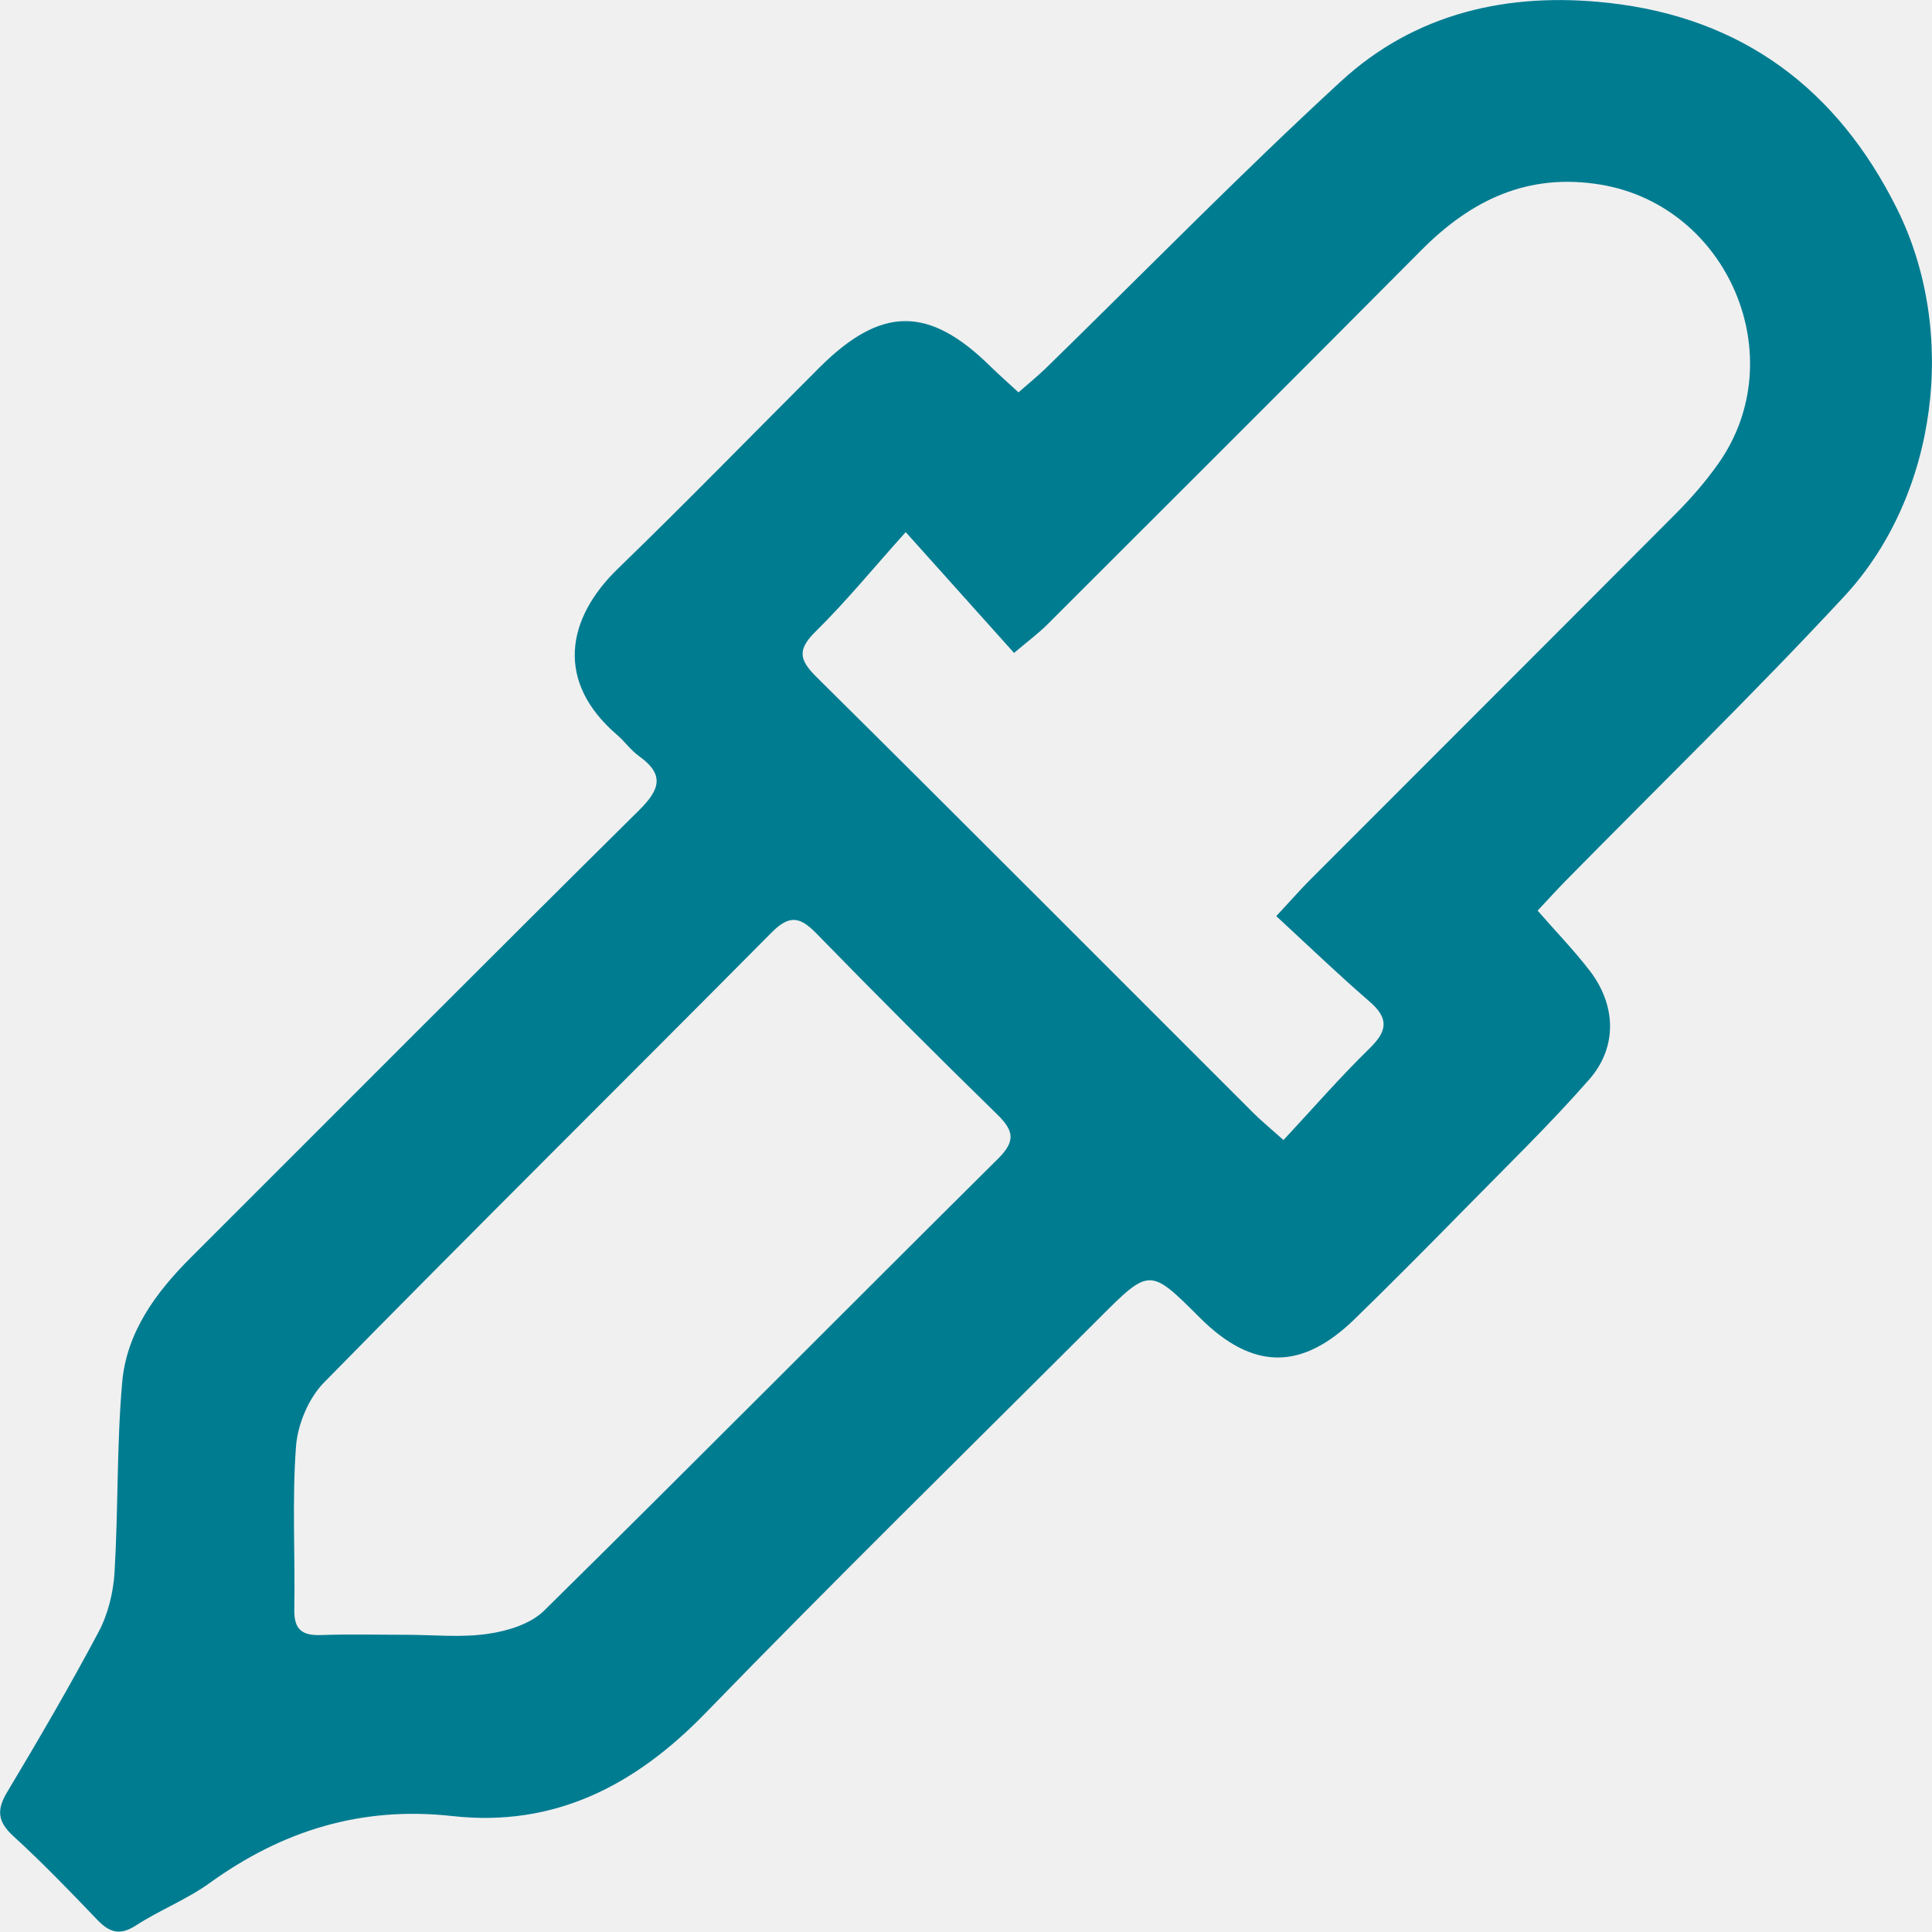
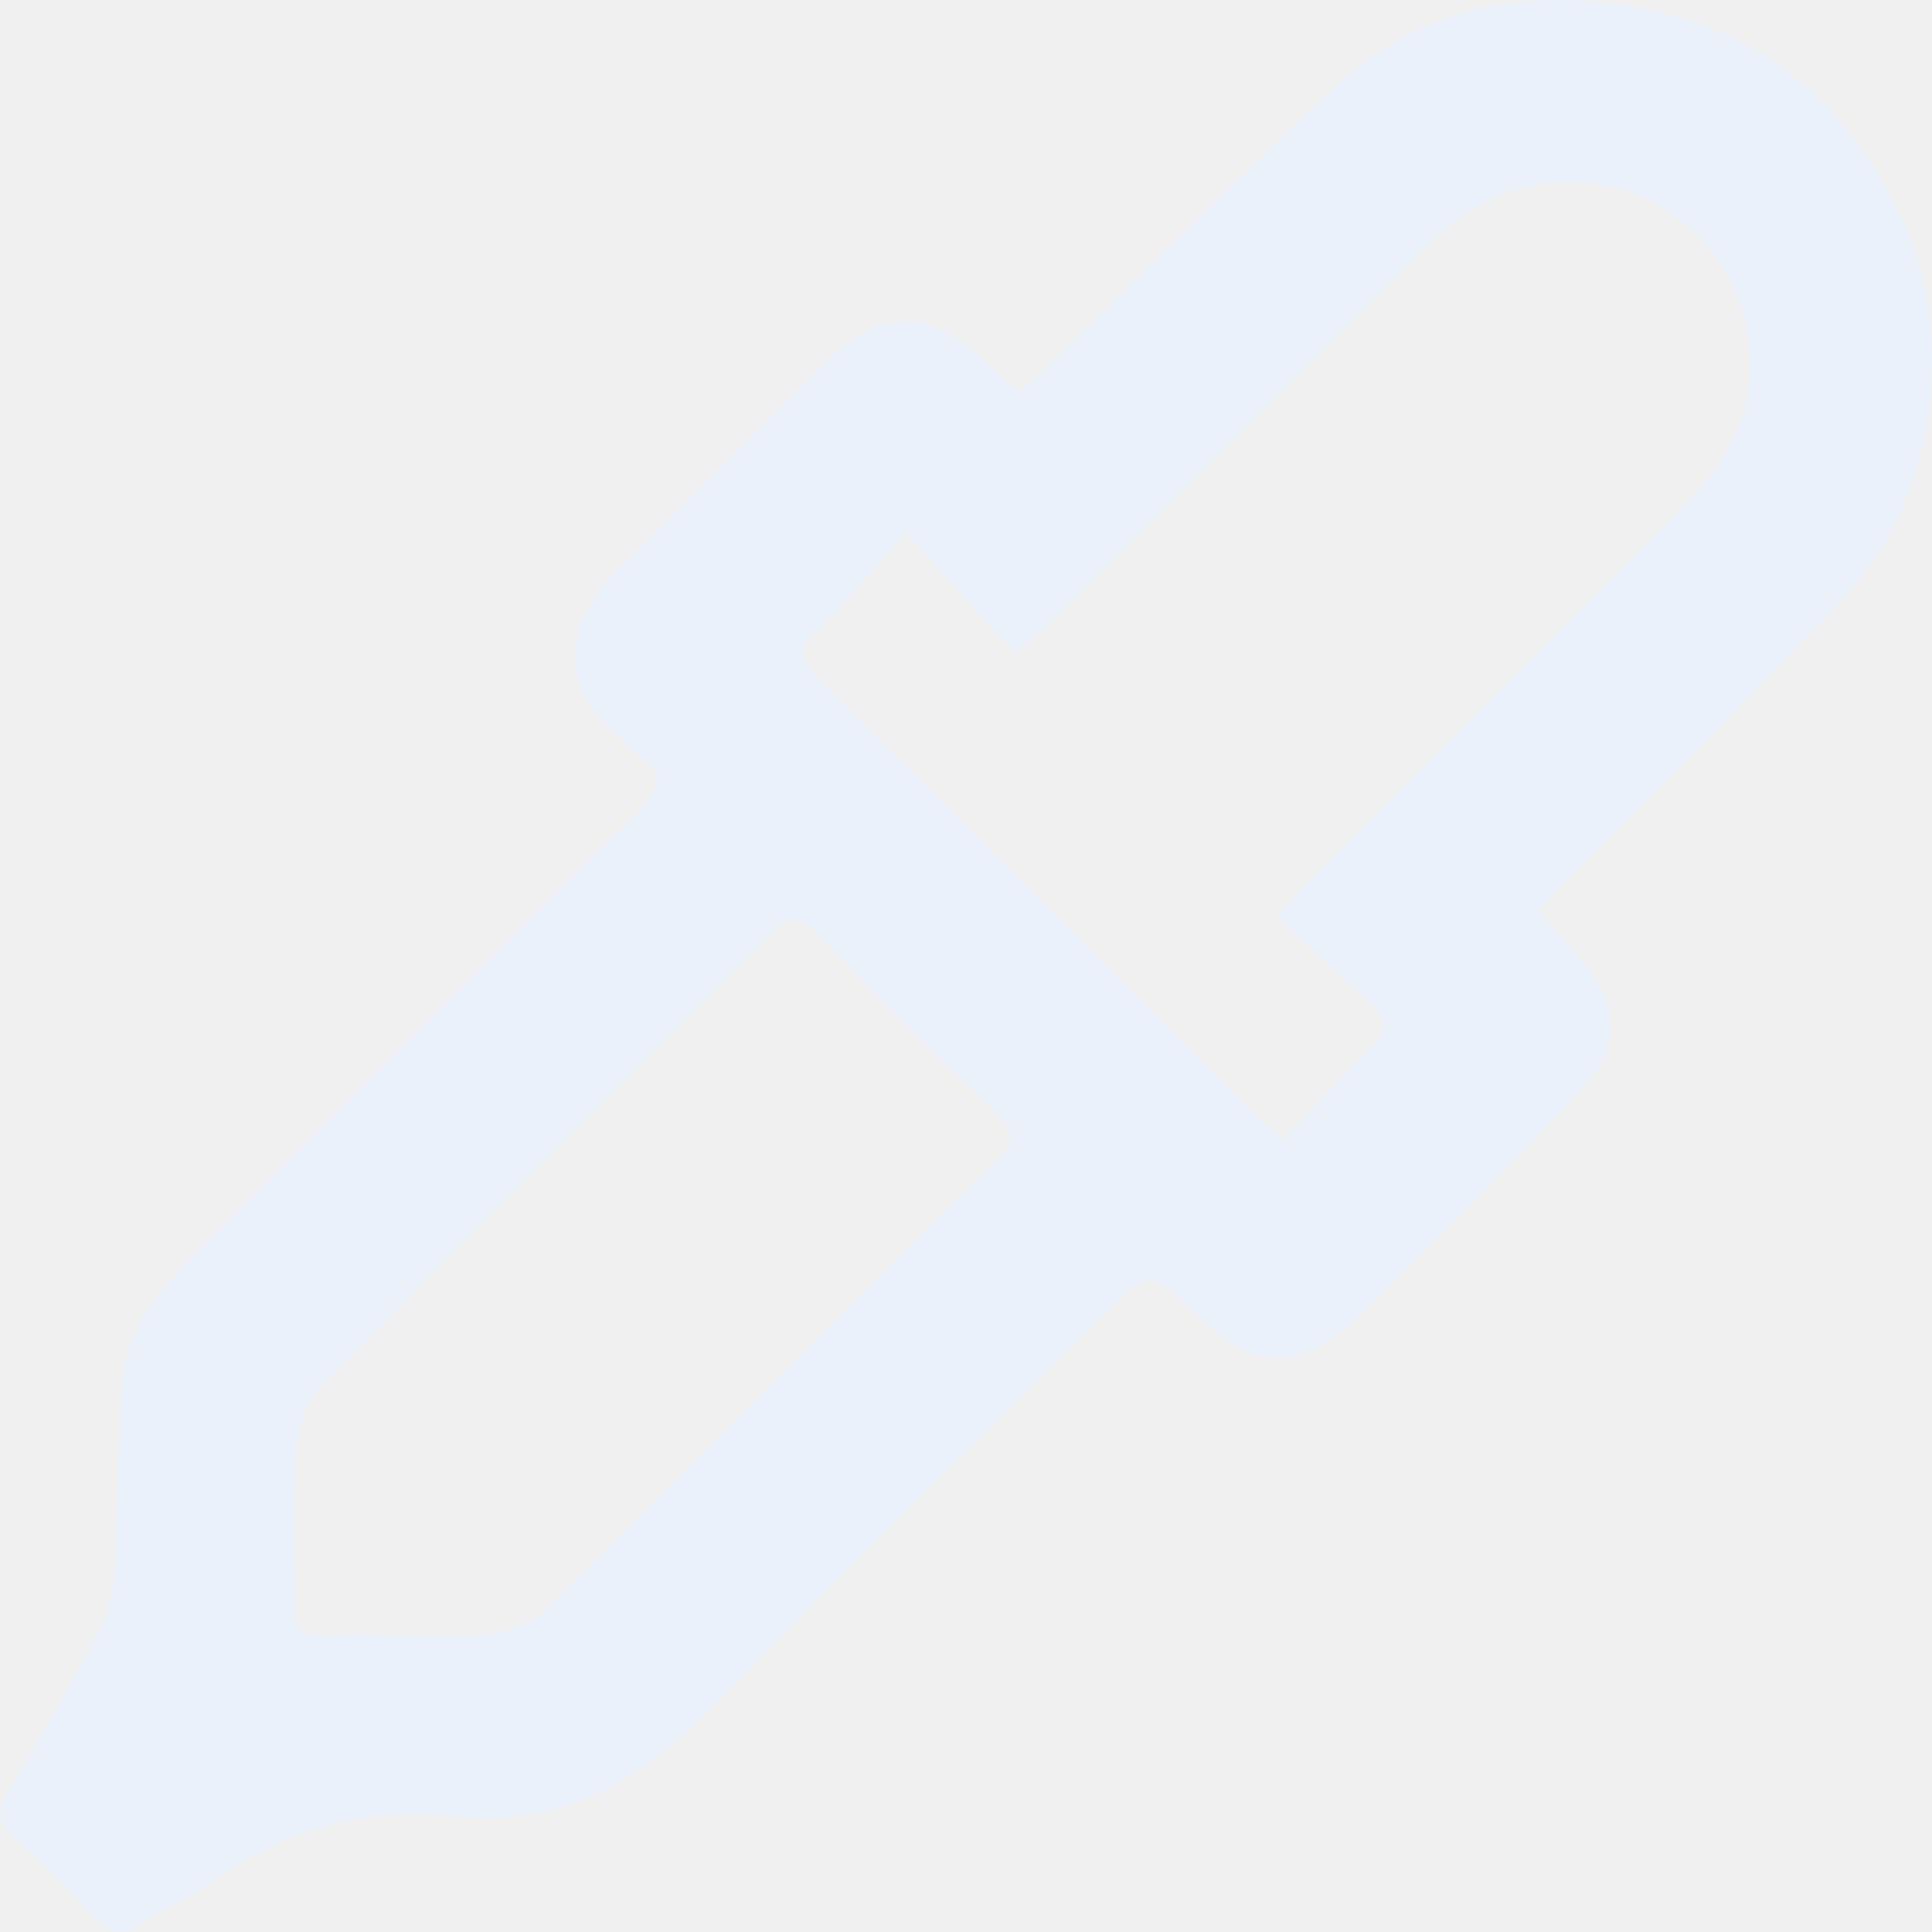
<svg xmlns="http://www.w3.org/2000/svg" width="24" height="24" viewBox="0 0 24 24" fill="none">
  <g clip-path="url(#clip0)">
-     <path d="M12.652 4.874C12.775 4.766 12.891 4.672 12.996 4.57C14.216 3.38 15.407 2.16 16.66 1.008C17.586 0.158 18.738 -0.101 19.976 0.035C21.647 0.218 22.827 1.11 23.565 2.593C24.327 4.122 24.072 6.154 22.911 7.407C21.787 8.618 20.6 9.771 19.441 10.95C19.328 11.066 19.219 11.186 19.101 11.312C19.323 11.568 19.55 11.801 19.747 12.057C20.075 12.483 20.096 13.003 19.744 13.407C19.25 13.971 18.709 14.494 18.184 15.03C17.736 15.486 17.286 15.94 16.829 16.385C16.166 17.03 15.559 17.021 14.905 16.369C14.282 15.747 14.282 15.747 13.649 16.381C12.018 18.011 10.371 19.625 8.764 21.28C7.889 22.183 6.884 22.7 5.622 22.56C4.491 22.434 3.508 22.739 2.601 23.394C2.318 23.597 1.984 23.728 1.691 23.917C1.488 24.05 1.357 24.005 1.205 23.845C0.868 23.492 0.527 23.14 0.167 22.81C-0.027 22.633 -0.047 22.487 0.089 22.262C0.481 21.607 0.867 20.946 1.225 20.272C1.342 20.051 1.408 19.782 1.423 19.531C1.47 18.744 1.449 17.953 1.518 17.169C1.574 16.548 1.935 16.056 2.371 15.621C4.224 13.771 6.072 11.913 7.934 10.07C8.196 9.811 8.263 9.625 7.937 9.392C7.836 9.319 7.762 9.213 7.668 9.131C6.897 8.472 7.031 7.687 7.677 7.063C8.524 6.243 9.345 5.399 10.178 4.567C10.946 3.8 11.54 3.797 12.306 4.554C12.411 4.656 12.522 4.754 12.652 4.874ZM15.854 11.38C16.042 11.179 16.14 11.066 16.245 10.959C17.768 9.434 19.293 7.911 20.814 6.384C21.008 6.19 21.19 5.98 21.348 5.756C22.273 4.441 21.47 2.559 19.886 2.294C18.983 2.144 18.279 2.482 17.659 3.105C16.114 4.66 14.562 6.208 13.012 7.756C12.903 7.866 12.776 7.959 12.597 8.111C12.163 7.627 11.755 7.171 11.251 6.61C10.842 7.066 10.509 7.473 10.136 7.841C9.911 8.062 9.918 8.187 10.139 8.406C11.955 10.205 13.759 12.017 15.567 13.823C15.662 13.918 15.767 14.004 15.944 14.162C16.31 13.769 16.645 13.383 17.011 13.026C17.231 12.812 17.259 12.656 17.017 12.445C16.63 12.111 16.26 11.755 15.854 11.38ZM5.047 20.308C5.386 20.308 5.729 20.345 6.06 20.296C6.303 20.262 6.589 20.174 6.756 20.011C8.647 18.148 10.515 16.262 12.4 14.392C12.615 14.178 12.597 14.049 12.391 13.847C11.63 13.104 10.878 12.351 10.135 11.589C9.933 11.383 9.801 11.367 9.586 11.583C7.735 13.45 5.865 15.299 4.024 17.175C3.833 17.37 3.698 17.694 3.677 17.968C3.627 18.64 3.668 19.32 3.656 19.995C3.651 20.251 3.761 20.32 3.994 20.311C4.345 20.299 4.695 20.308 5.047 20.308Z" fill="#007C91" />
+     <path d="M12.652 4.874C12.775 4.766 12.891 4.672 12.996 4.57C14.216 3.38 15.407 2.16 16.66 1.008C17.586 0.158 18.738 -0.101 19.976 0.035C21.647 0.218 22.827 1.11 23.565 2.593C24.327 4.122 24.072 6.154 22.911 7.407C21.787 8.618 20.6 9.771 19.441 10.95C19.328 11.066 19.219 11.186 19.101 11.312C19.323 11.568 19.55 11.801 19.747 12.057C20.075 12.483 20.096 13.003 19.744 13.407C19.25 13.971 18.709 14.494 18.184 15.03C17.736 15.486 17.286 15.94 16.829 16.385C16.166 17.03 15.559 17.021 14.905 16.369C14.282 15.747 14.282 15.747 13.649 16.381C12.018 18.011 10.371 19.625 8.764 21.28C7.889 22.183 6.884 22.7 5.622 22.56C4.491 22.434 3.508 22.739 2.601 23.394C2.318 23.597 1.984 23.728 1.691 23.917C1.488 24.05 1.357 24.005 1.205 23.845C0.868 23.492 0.527 23.14 0.167 22.81C-0.027 22.633 -0.047 22.487 0.089 22.262C0.481 21.607 0.867 20.946 1.225 20.272C1.342 20.051 1.408 19.782 1.423 19.531C1.47 18.744 1.449 17.953 1.518 17.169C1.574 16.548 1.935 16.056 2.371 15.621C4.224 13.771 6.072 11.913 7.934 10.07C8.196 9.811 8.263 9.625 7.937 9.392C7.836 9.319 7.762 9.213 7.668 9.131C6.897 8.472 7.031 7.687 7.677 7.063C8.524 6.243 9.345 5.399 10.178 4.567C10.946 3.8 11.54 3.797 12.306 4.554C12.411 4.656 12.522 4.754 12.652 4.874ZM15.854 11.38C16.042 11.179 16.14 11.066 16.245 10.959C17.768 9.434 19.293 7.911 20.814 6.384C21.008 6.19 21.19 5.98 21.348 5.756C22.273 4.441 21.47 2.559 19.886 2.294C18.983 2.144 18.279 2.482 17.659 3.105C16.114 4.66 14.562 6.208 13.012 7.756C12.903 7.866 12.776 7.959 12.597 8.111C12.163 7.627 11.755 7.171 11.251 6.61C10.842 7.066 10.509 7.473 10.136 7.841C9.911 8.062 9.918 8.187 10.139 8.406C11.955 10.205 13.759 12.017 15.567 13.823C15.662 13.918 15.767 14.004 15.944 14.162C16.31 13.769 16.645 13.383 17.011 13.026C17.231 12.812 17.259 12.656 17.017 12.445C16.63 12.111 16.26 11.755 15.854 11.38ZM5.047 20.308C5.386 20.308 5.729 20.345 6.06 20.296C6.303 20.262 6.589 20.174 6.756 20.011C8.647 18.148 10.515 16.262 12.4 14.392C12.615 14.178 12.597 14.049 12.391 13.847C11.63 13.104 10.878 12.351 10.135 11.589C9.933 11.383 9.801 11.367 9.586 11.583C7.735 13.45 5.865 15.299 4.024 17.175C3.833 17.37 3.698 17.694 3.677 17.968C3.627 18.64 3.668 19.32 3.656 19.995C3.651 20.251 3.761 20.32 3.994 20.311C4.345 20.299 4.695 20.308 5.047 20.308Z" fill="#eaf1fb" />
  </g>
  <defs>
    <clipPath id="clip0">
      <rect width="24" height="23.992" fill="white" />
    </clipPath>
  </defs>
</svg>
